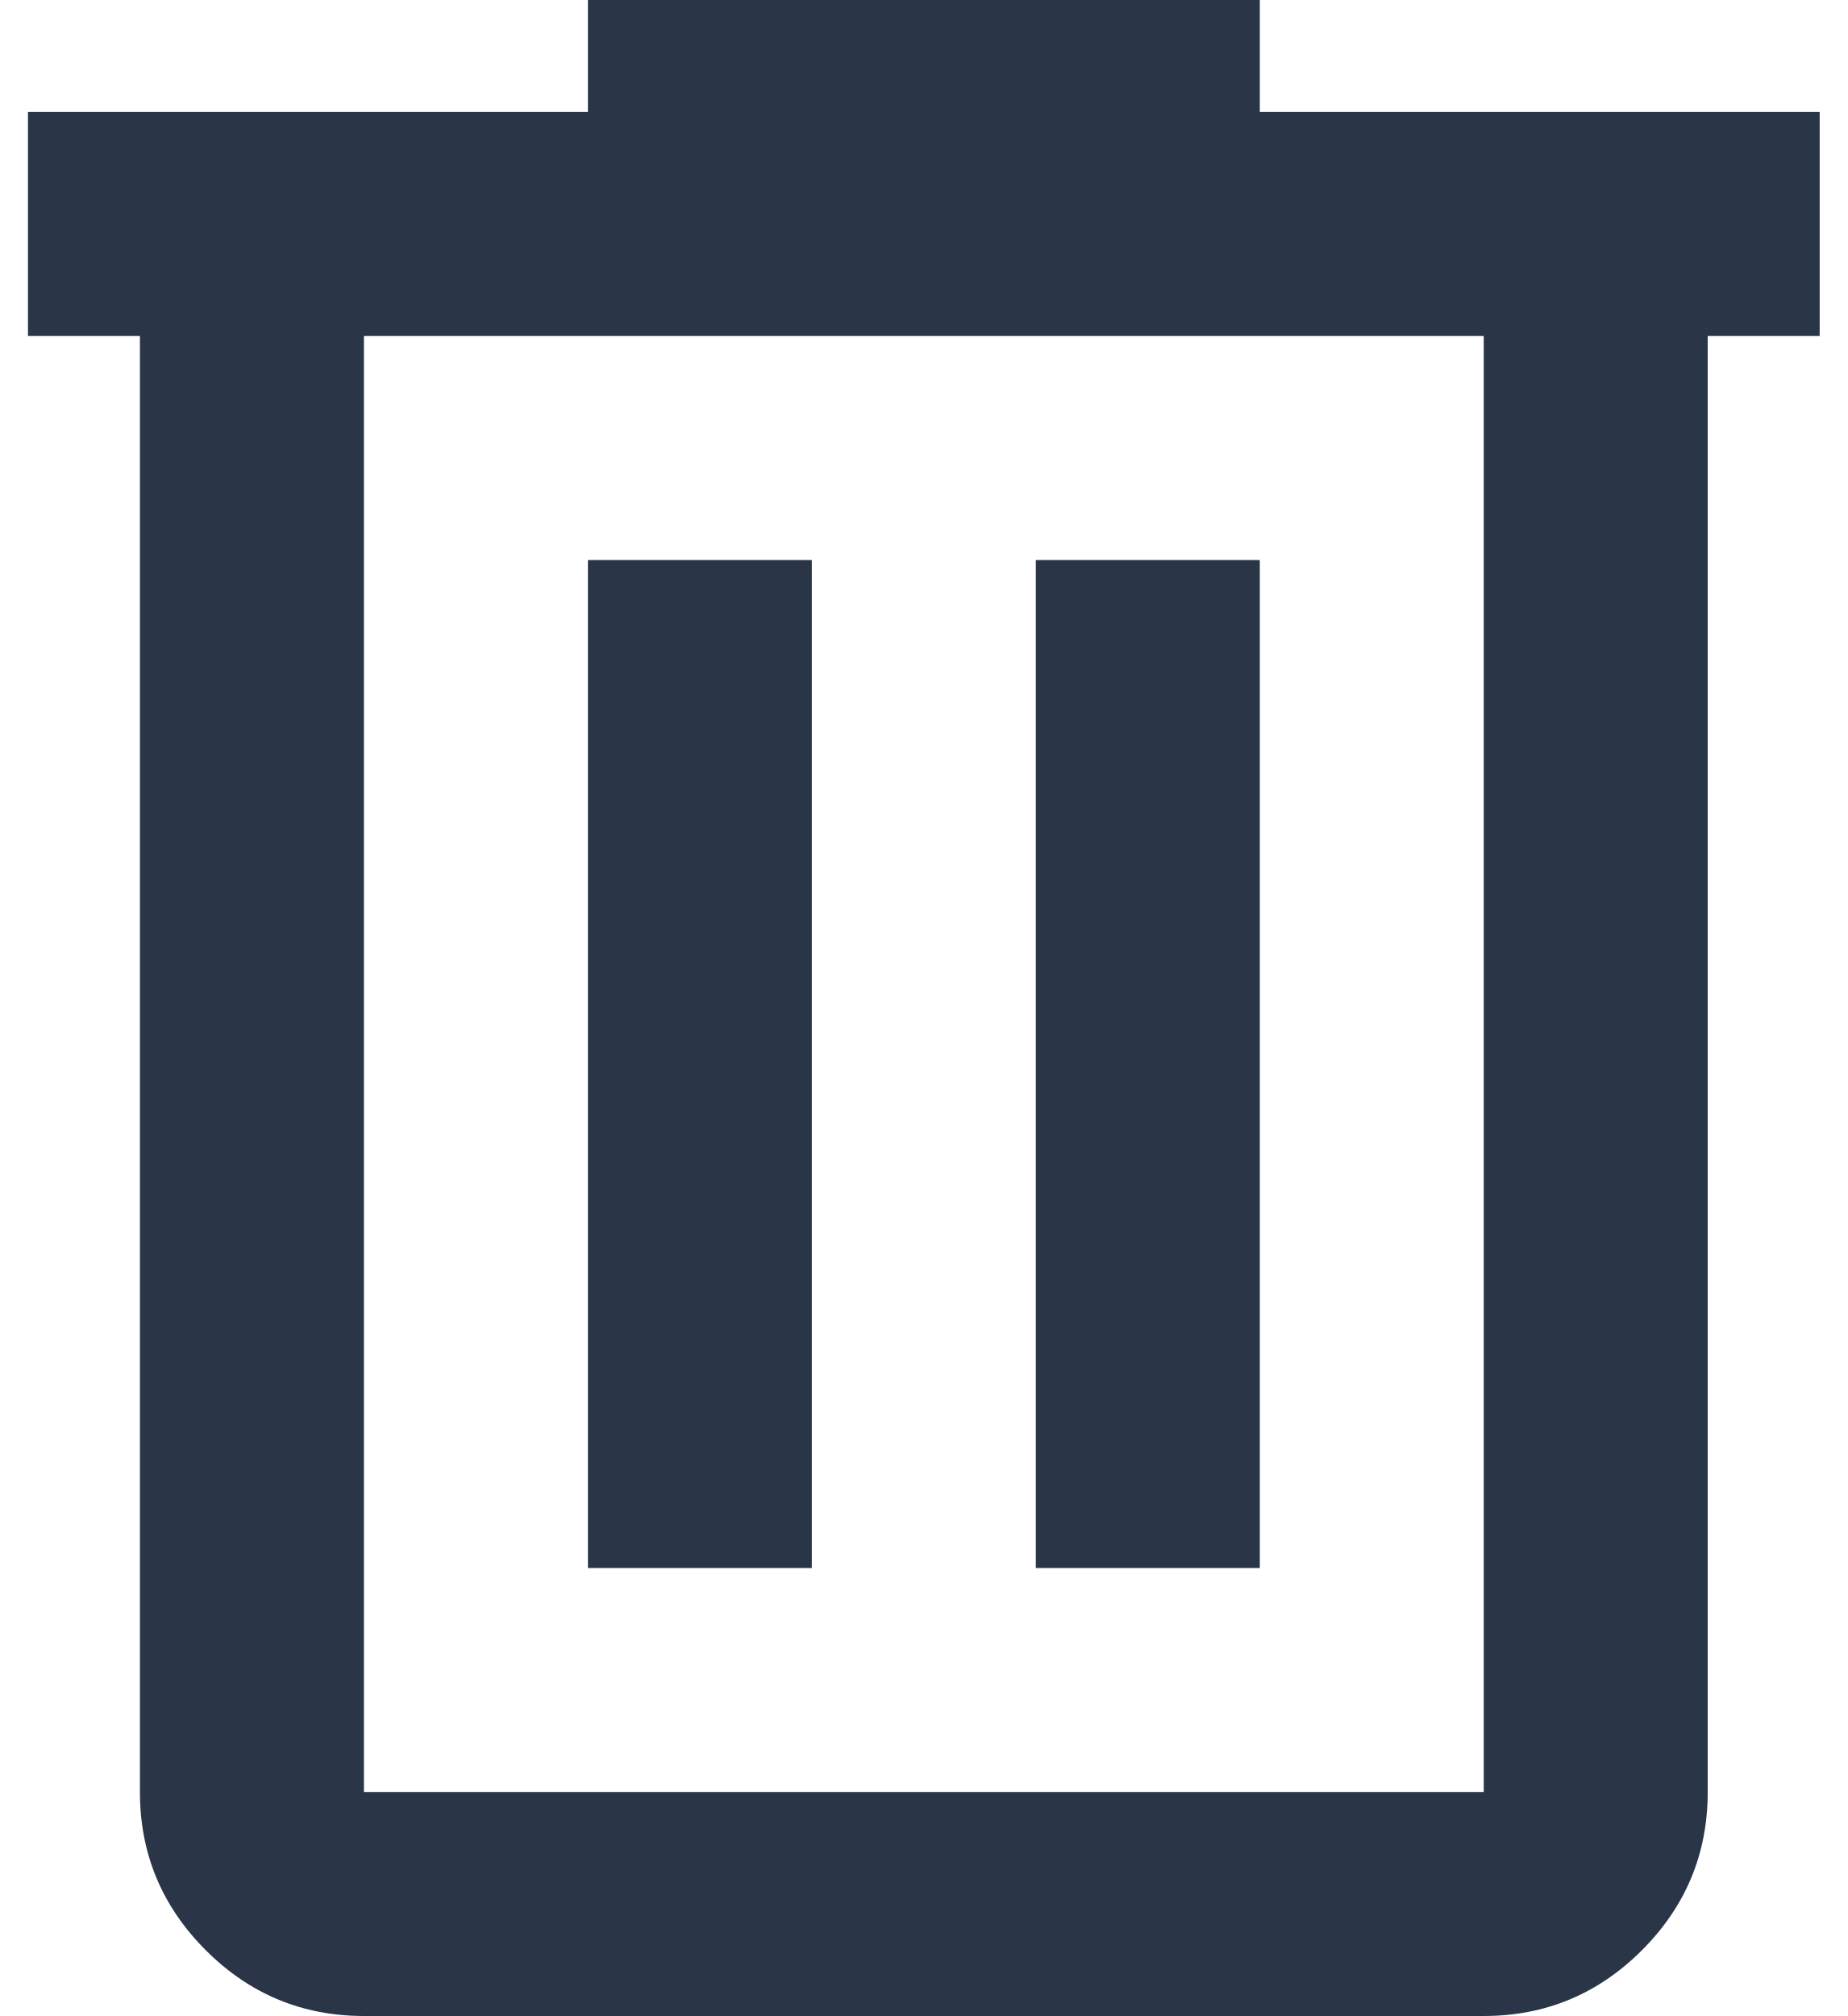
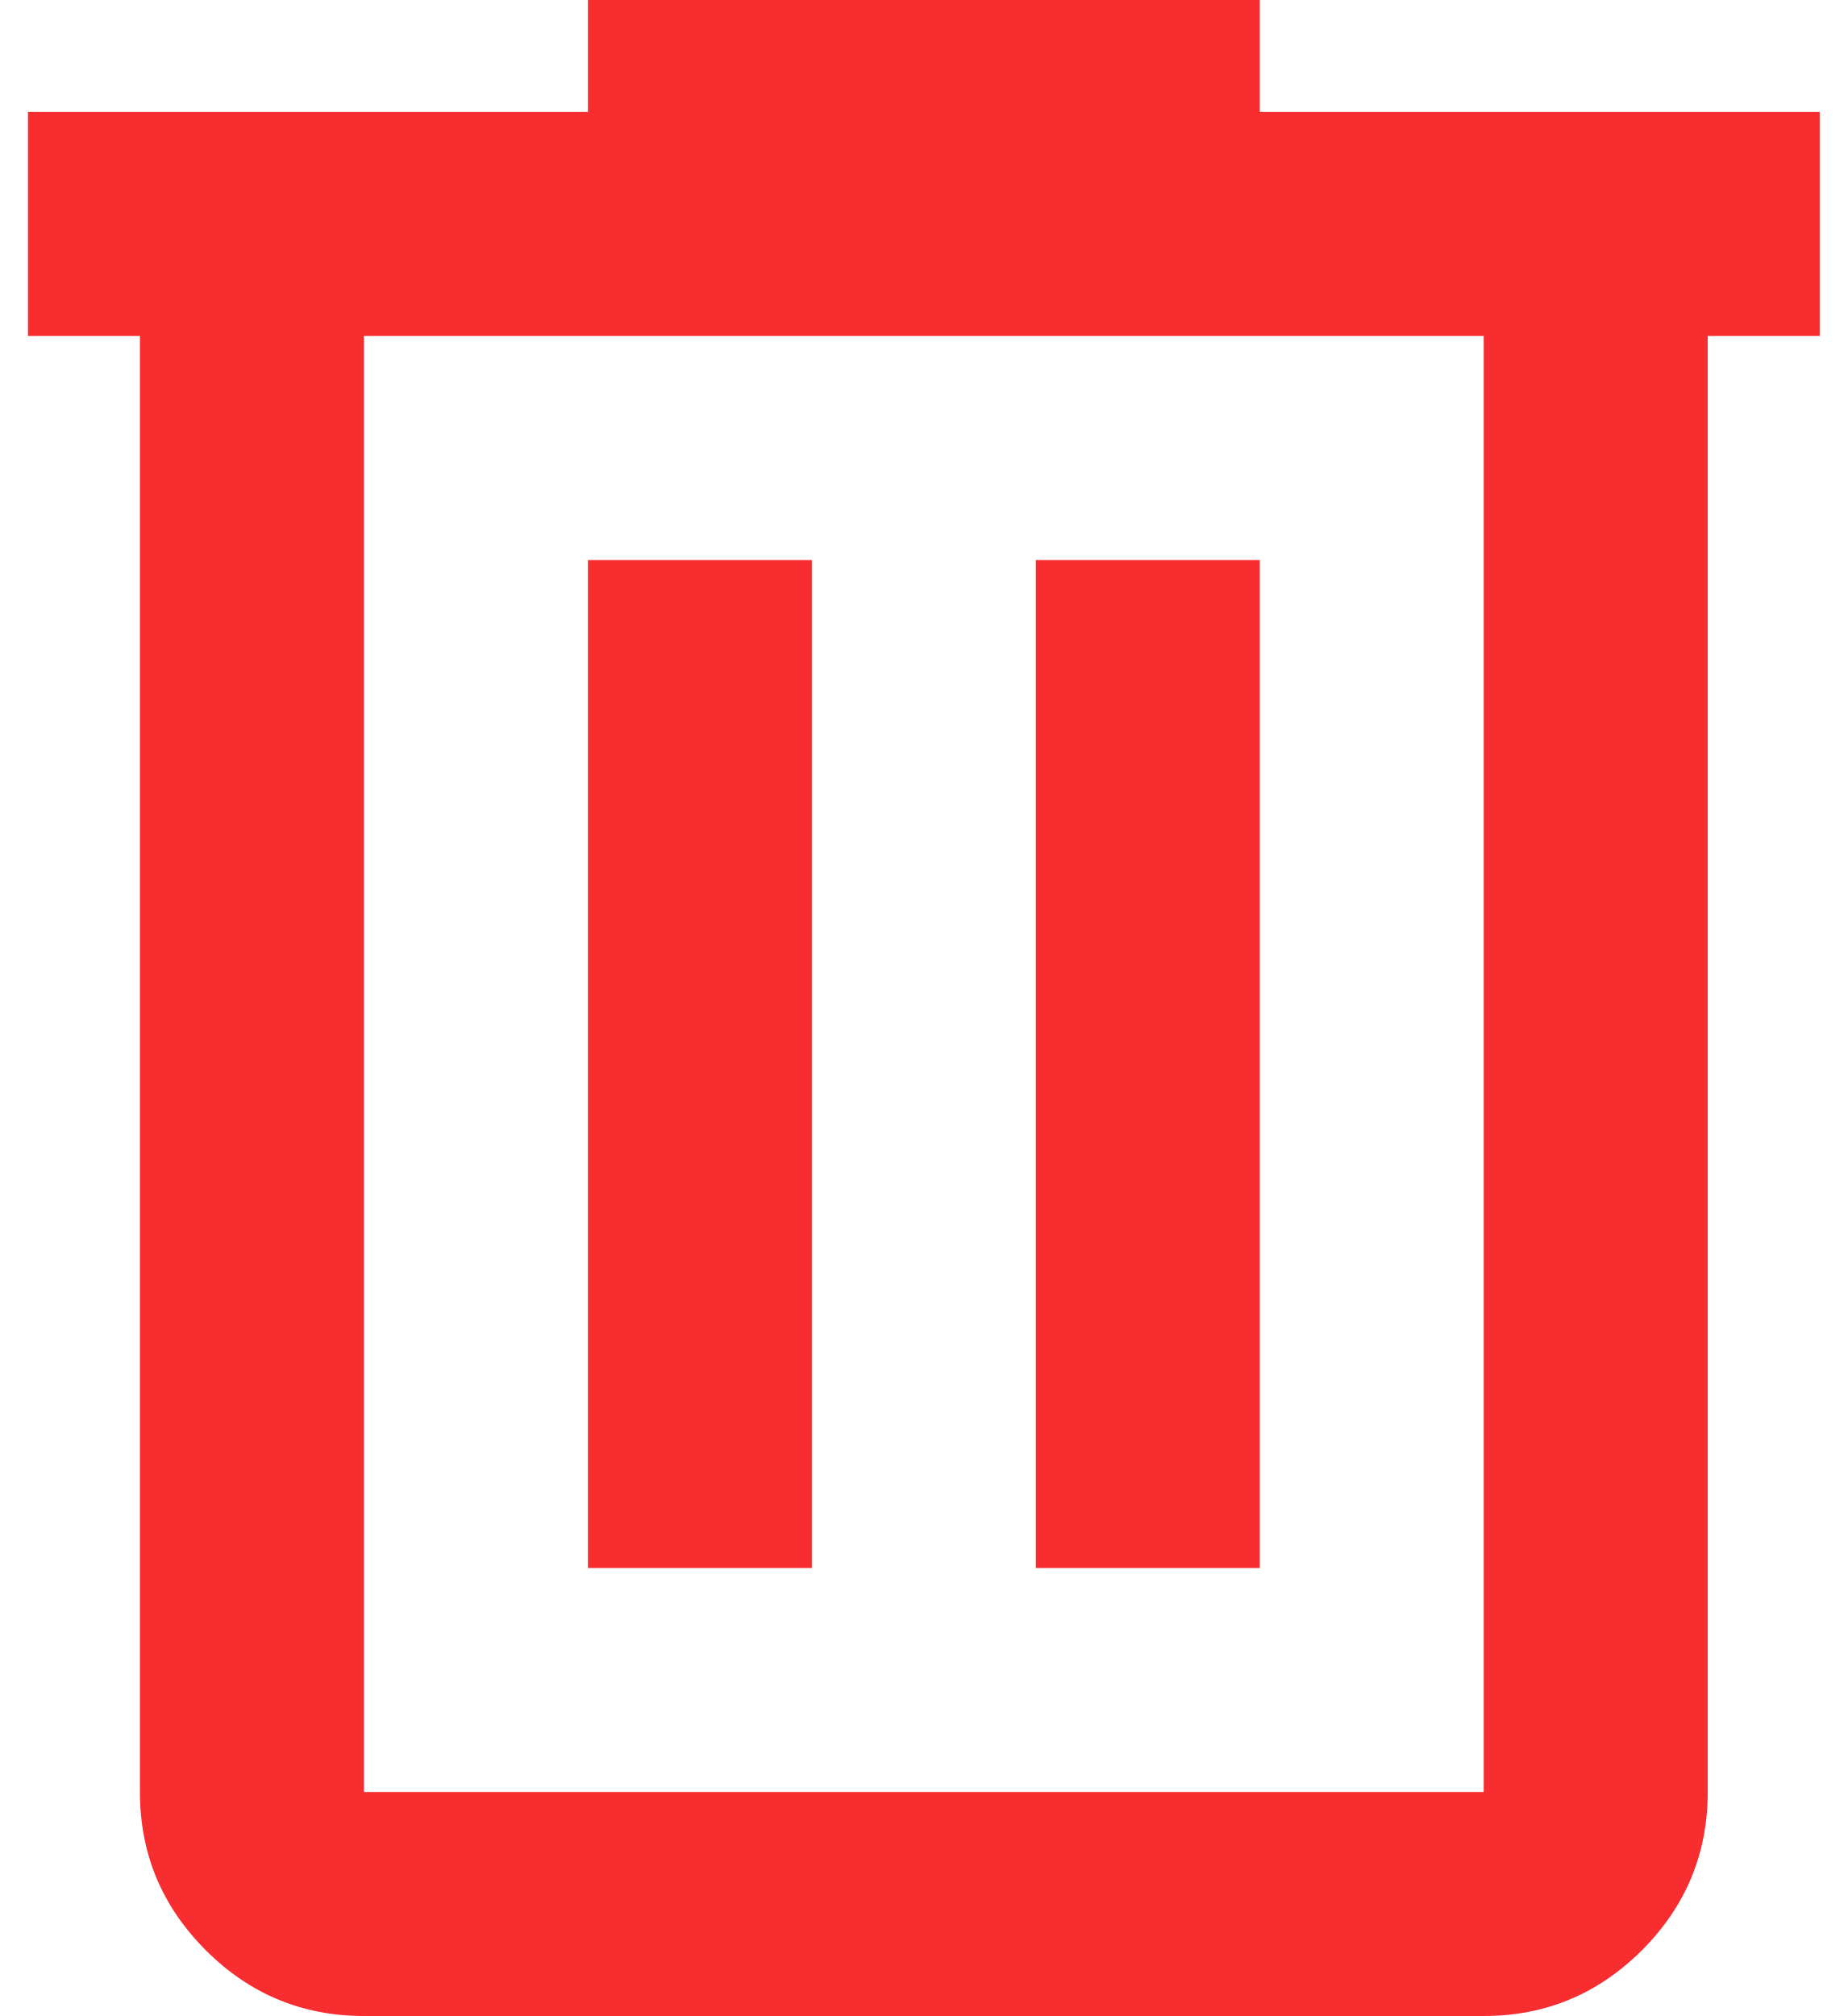
<svg xmlns="http://www.w3.org/2000/svg" width="22" height="24" viewBox="0 0 22 24" fill="none">
-   <path d="M4.333 24C3.6 24 2.972 23.739 2.45 23.217C1.927 22.694 1.666 22.067 1.666 21.333V4H0.333V1.333H7V0H15V1.333H21.666V4H20.333V21.333C20.333 22.067 20.072 22.694 19.55 23.217C19.027 23.739 18.4 24 17.666 24H4.333ZM17.666 4H4.333V21.333H17.666V4ZM7 18.667H9.666V6.667H7V18.667ZM12.333 18.667H15V6.667H12.333V18.667Z" fill="#2A3647" />
+   <path d="M4.333 24C3.6 24 2.972 23.739 2.45 23.217C1.927 22.694 1.666 22.067 1.666 21.333V4H0.333V1.333H7V0H15V1.333H21.666V4H20.333V21.333C20.333 22.067 20.072 22.694 19.55 23.217C19.027 23.739 18.4 24 17.666 24H4.333ZM17.666 4H4.333V21.333H17.666V4ZM7 18.667H9.666V6.667H7V18.667ZM12.333 18.667H15V6.667H12.333V18.667Z" fill="#f82d30" />
</svg>
